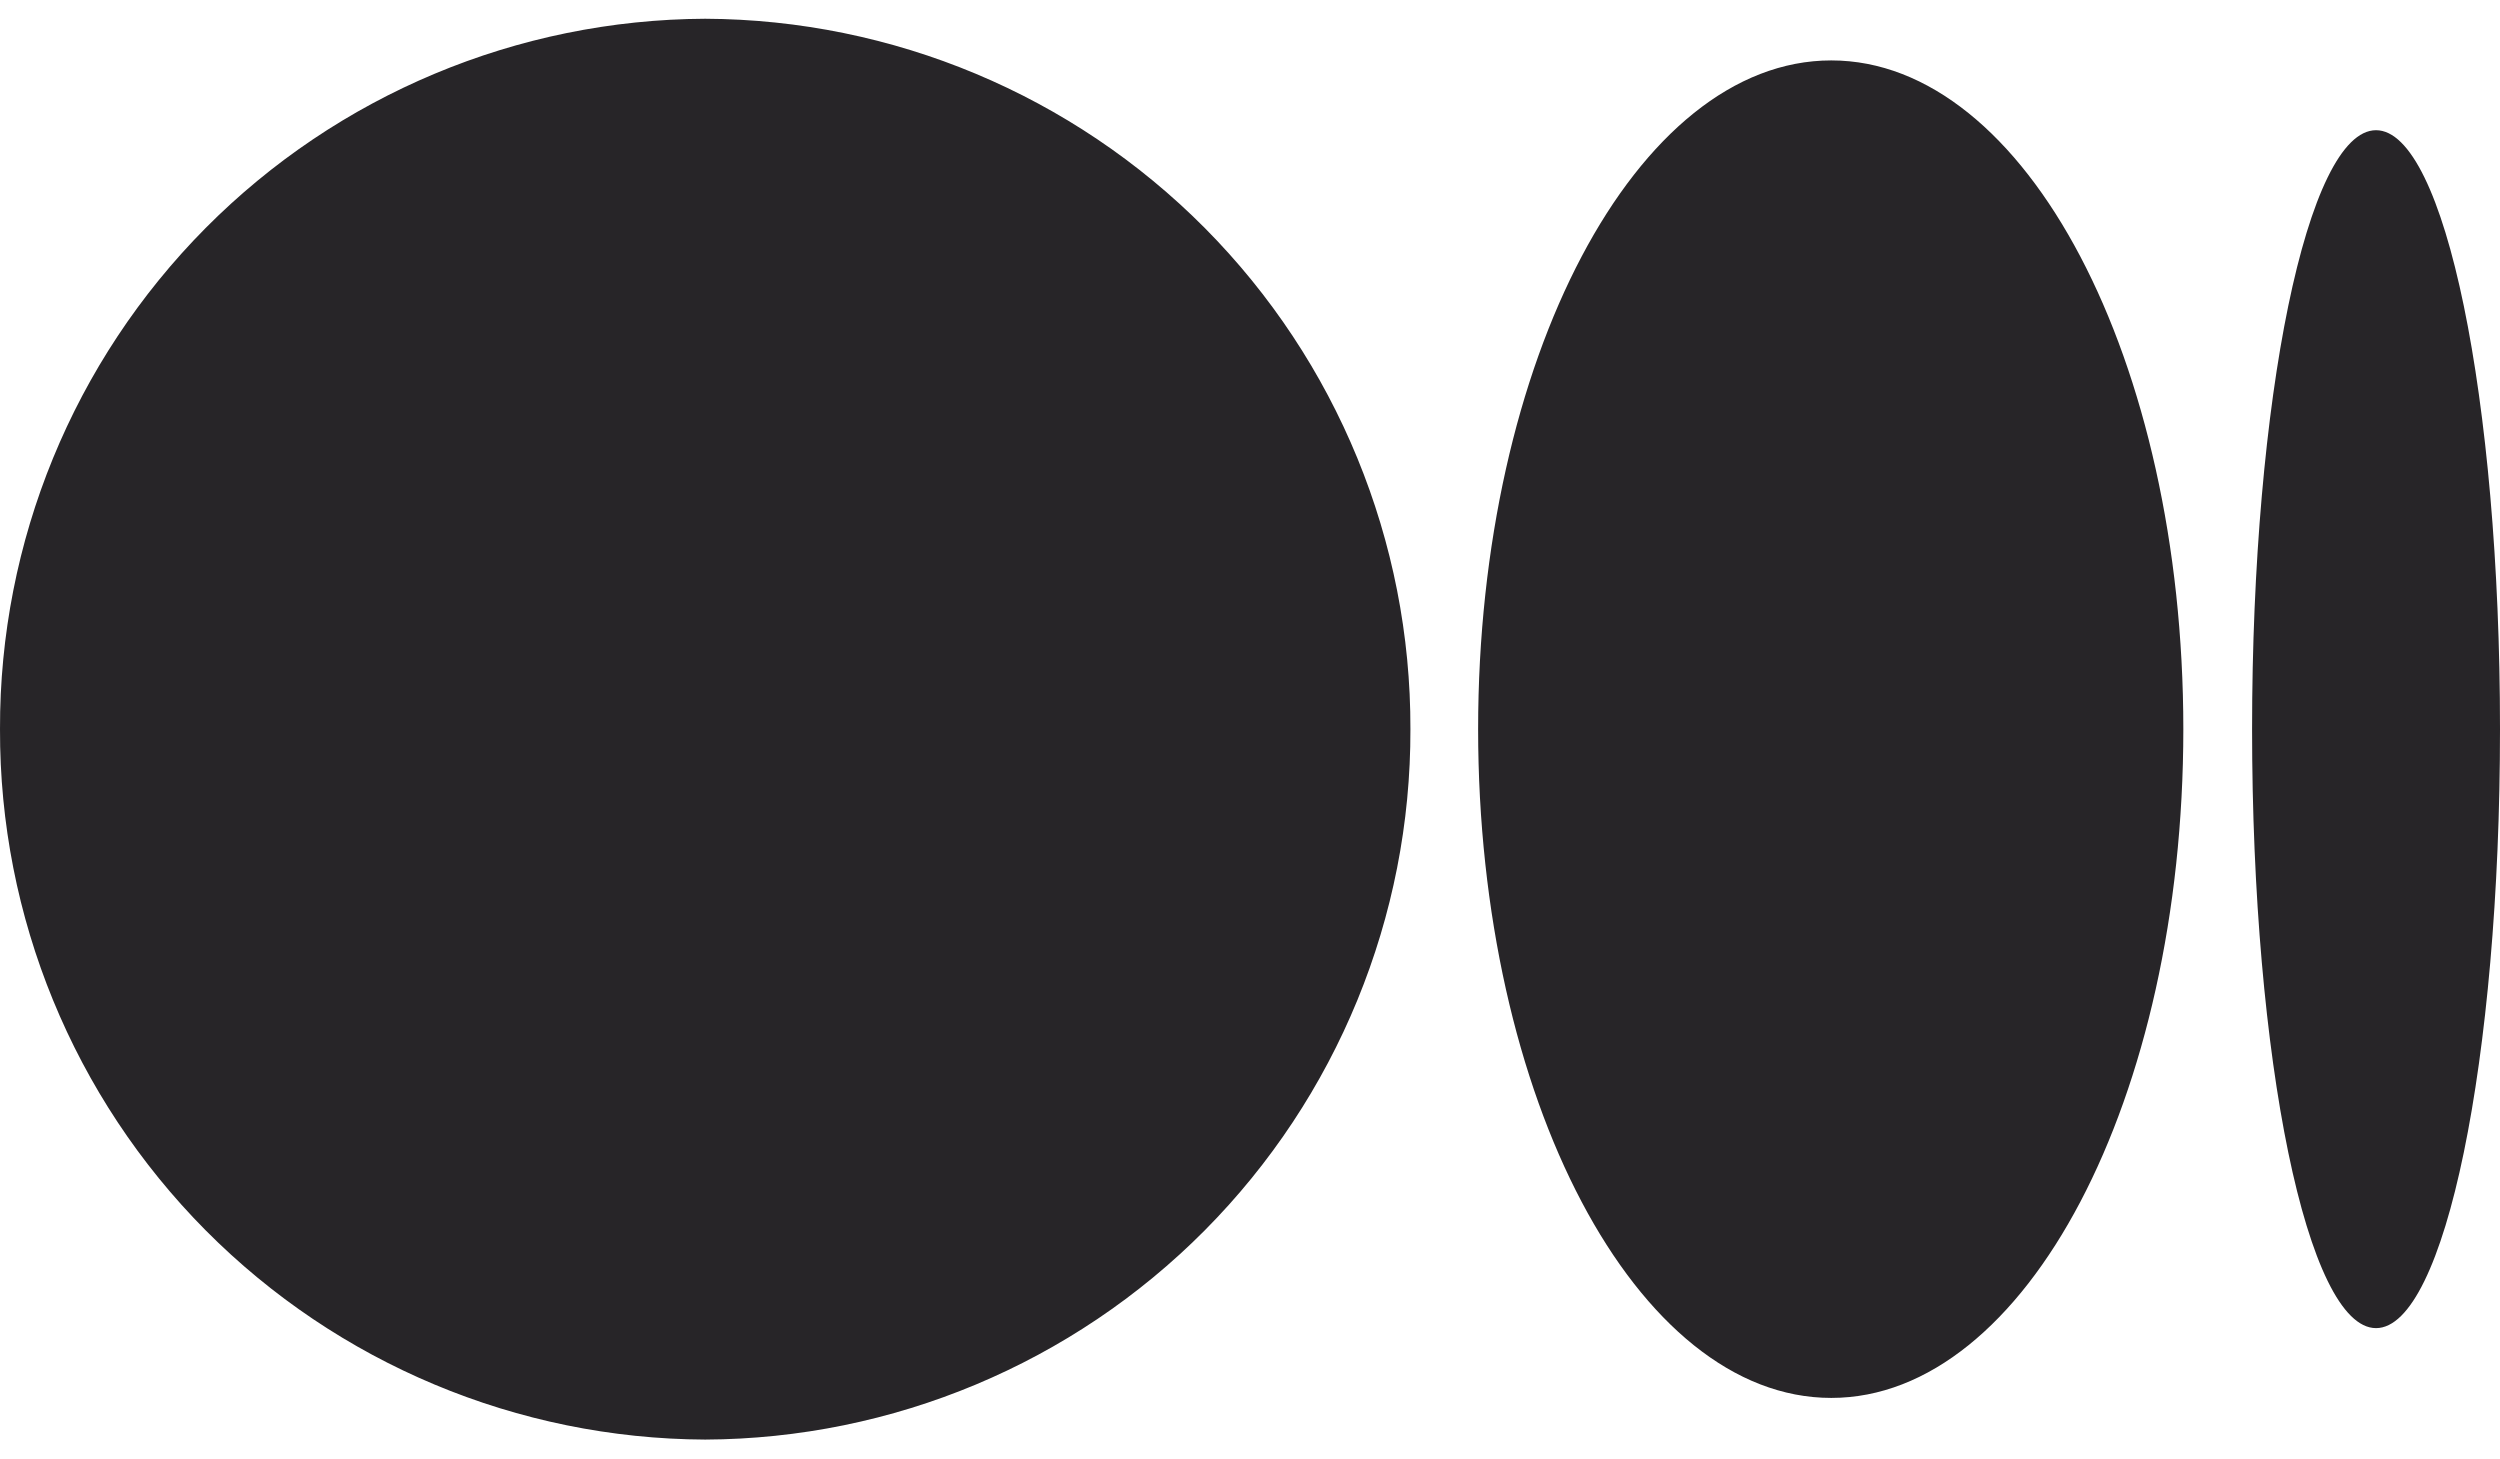
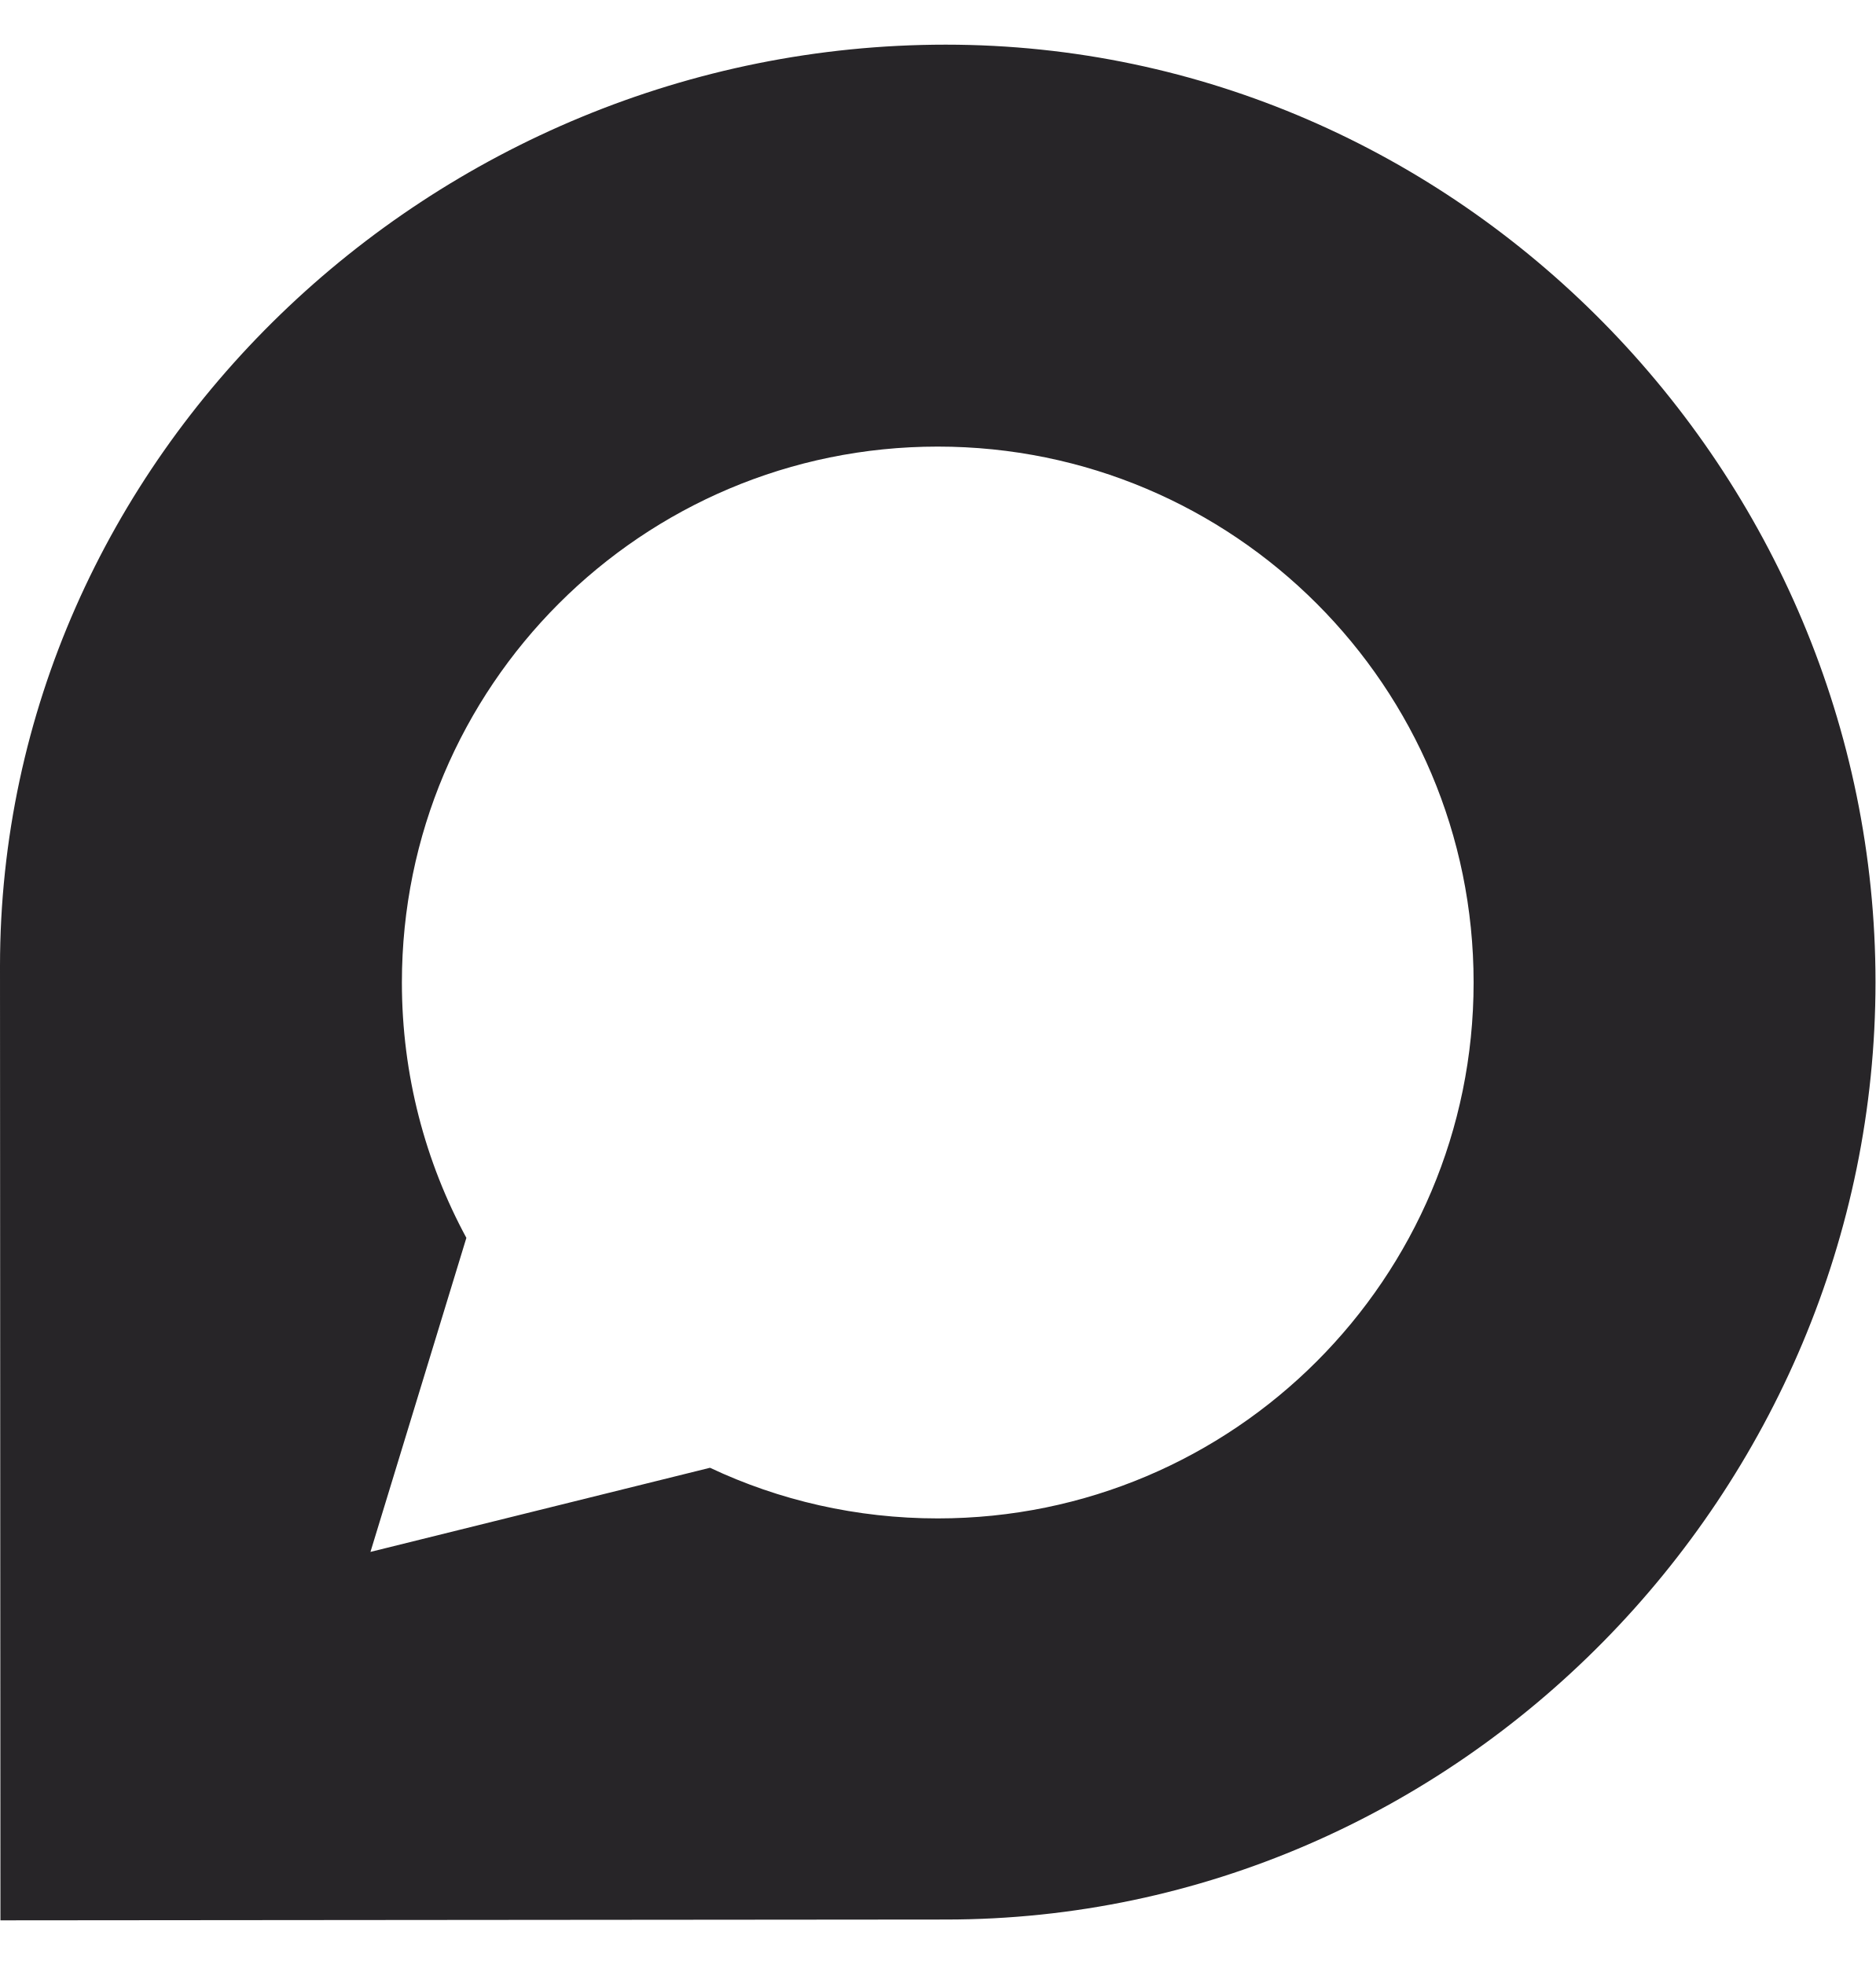
- <svg xmlns="http://www.w3.org/2000/svg" width="24" height="14" viewBox="0 0 24 14" fill="none">
-   <path d="M13.54 7C13.545 8.802 12.835 10.532 11.566 11.811C10.297 13.089 8.572 13.812 6.77 13.82C4.968 13.812 3.243 13.089 1.974 11.811C0.705 10.532 -0.005 8.802 2.96483e-05 7C-0.005 5.198 0.705 3.468 1.974 2.189C3.243 0.911 4.968 0.188 6.77 0.18C8.572 0.188 10.297 0.911 11.566 2.189C12.835 3.468 13.545 5.198 13.54 7ZM20.96 7C20.96 10.54 19.45 13.42 17.58 13.42C15.71 13.42 14.19 10.54 14.19 7C14.19 3.46 15.71 0.58 17.58 0.58C19.45 0.58 20.96 3.46 20.96 7M24 7C24 10.17 23.47 12.75 22.81 12.75C22.15 12.75 21.62 10.17 21.62 7C21.62 3.83 22.15 1.25 22.81 1.25C23.47 1.25 24 3.83 24 7Z" fill="#272528" />
+ <svg xmlns="http://www.w3.org/2000/svg" width="21" height="22" viewBox="0 0 21 22" fill="none">
+   <path d="M10.589 0.5C4.842 0.5 0 5.117 0 10.817C0 11 0.005 21.5 0.005 21.5L10.589 21.491C16.341 21.491 21 16.695 21 10.995C21 5.295 16.341 0.5 10.589 0.5ZM10.5 17C9.591 17 8.723 16.798 7.95 16.433L4.148 17.375L5.222 13.859C4.763 13.011 4.5 12.036 4.5 11C4.5 7.686 7.186 5 10.5 5C13.814 5 16.5 7.686 16.5 11C16.5 14.314 13.814 17 10.5 17Z" fill="#272528" />
</svg>
